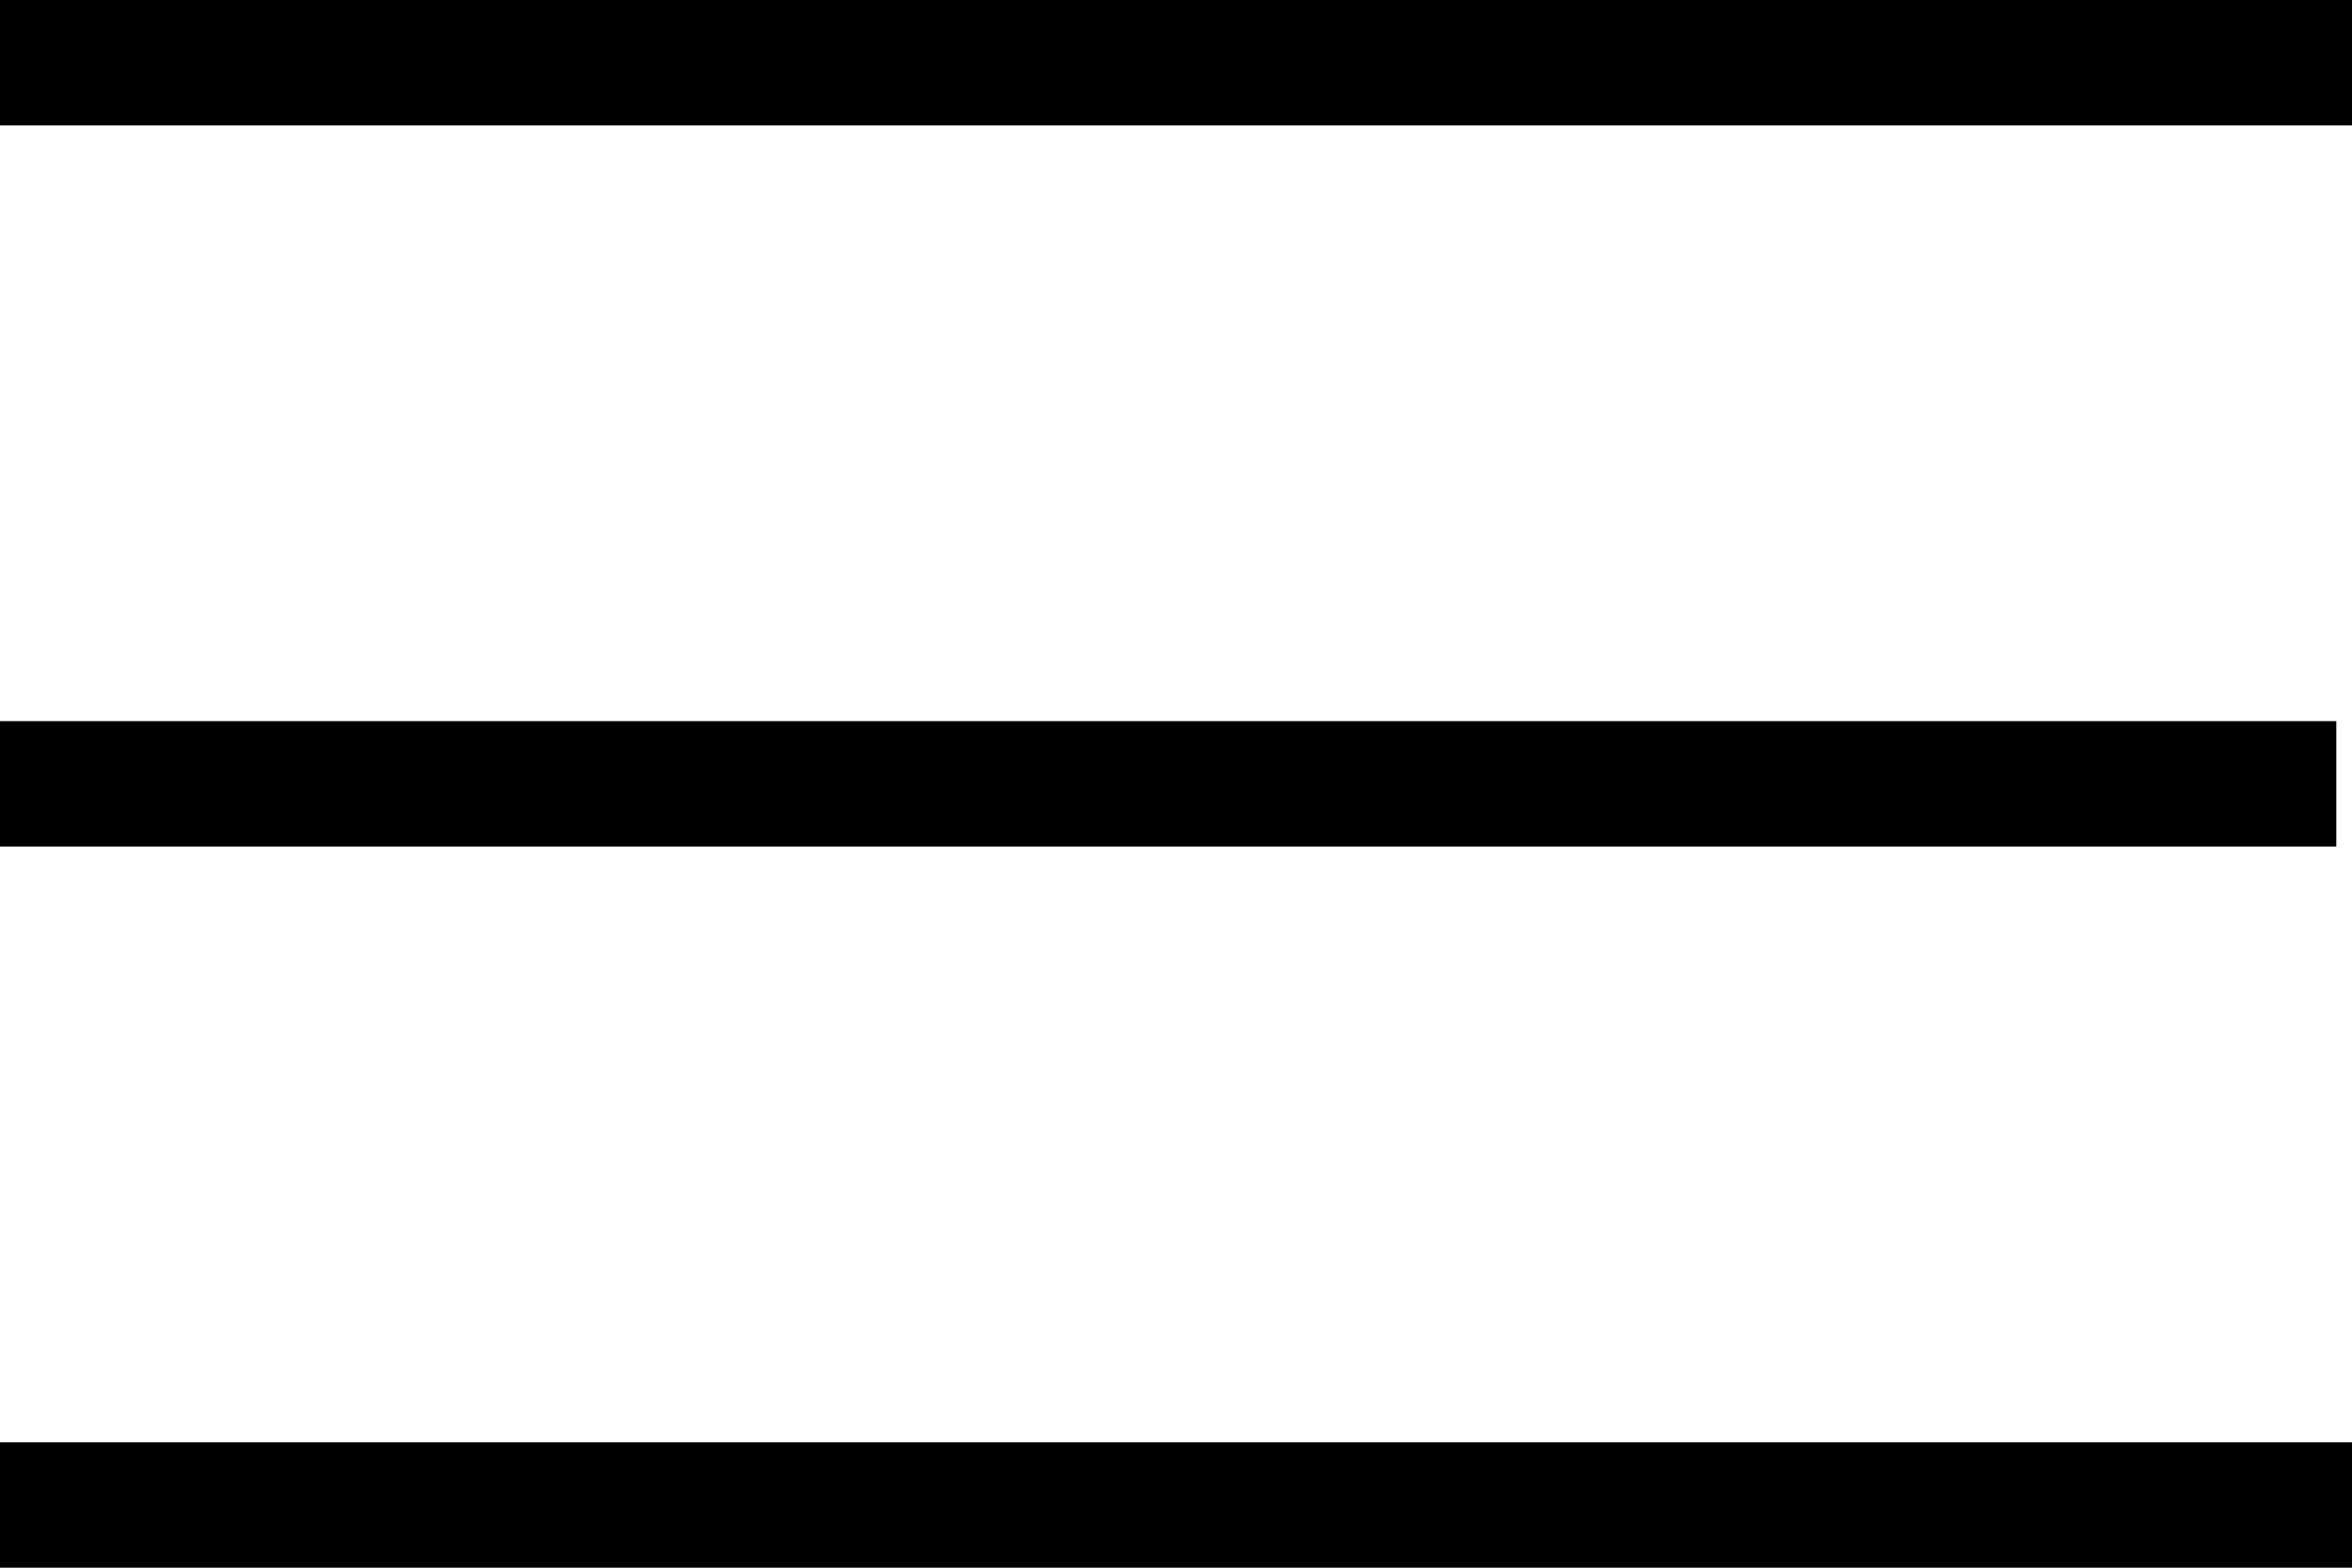
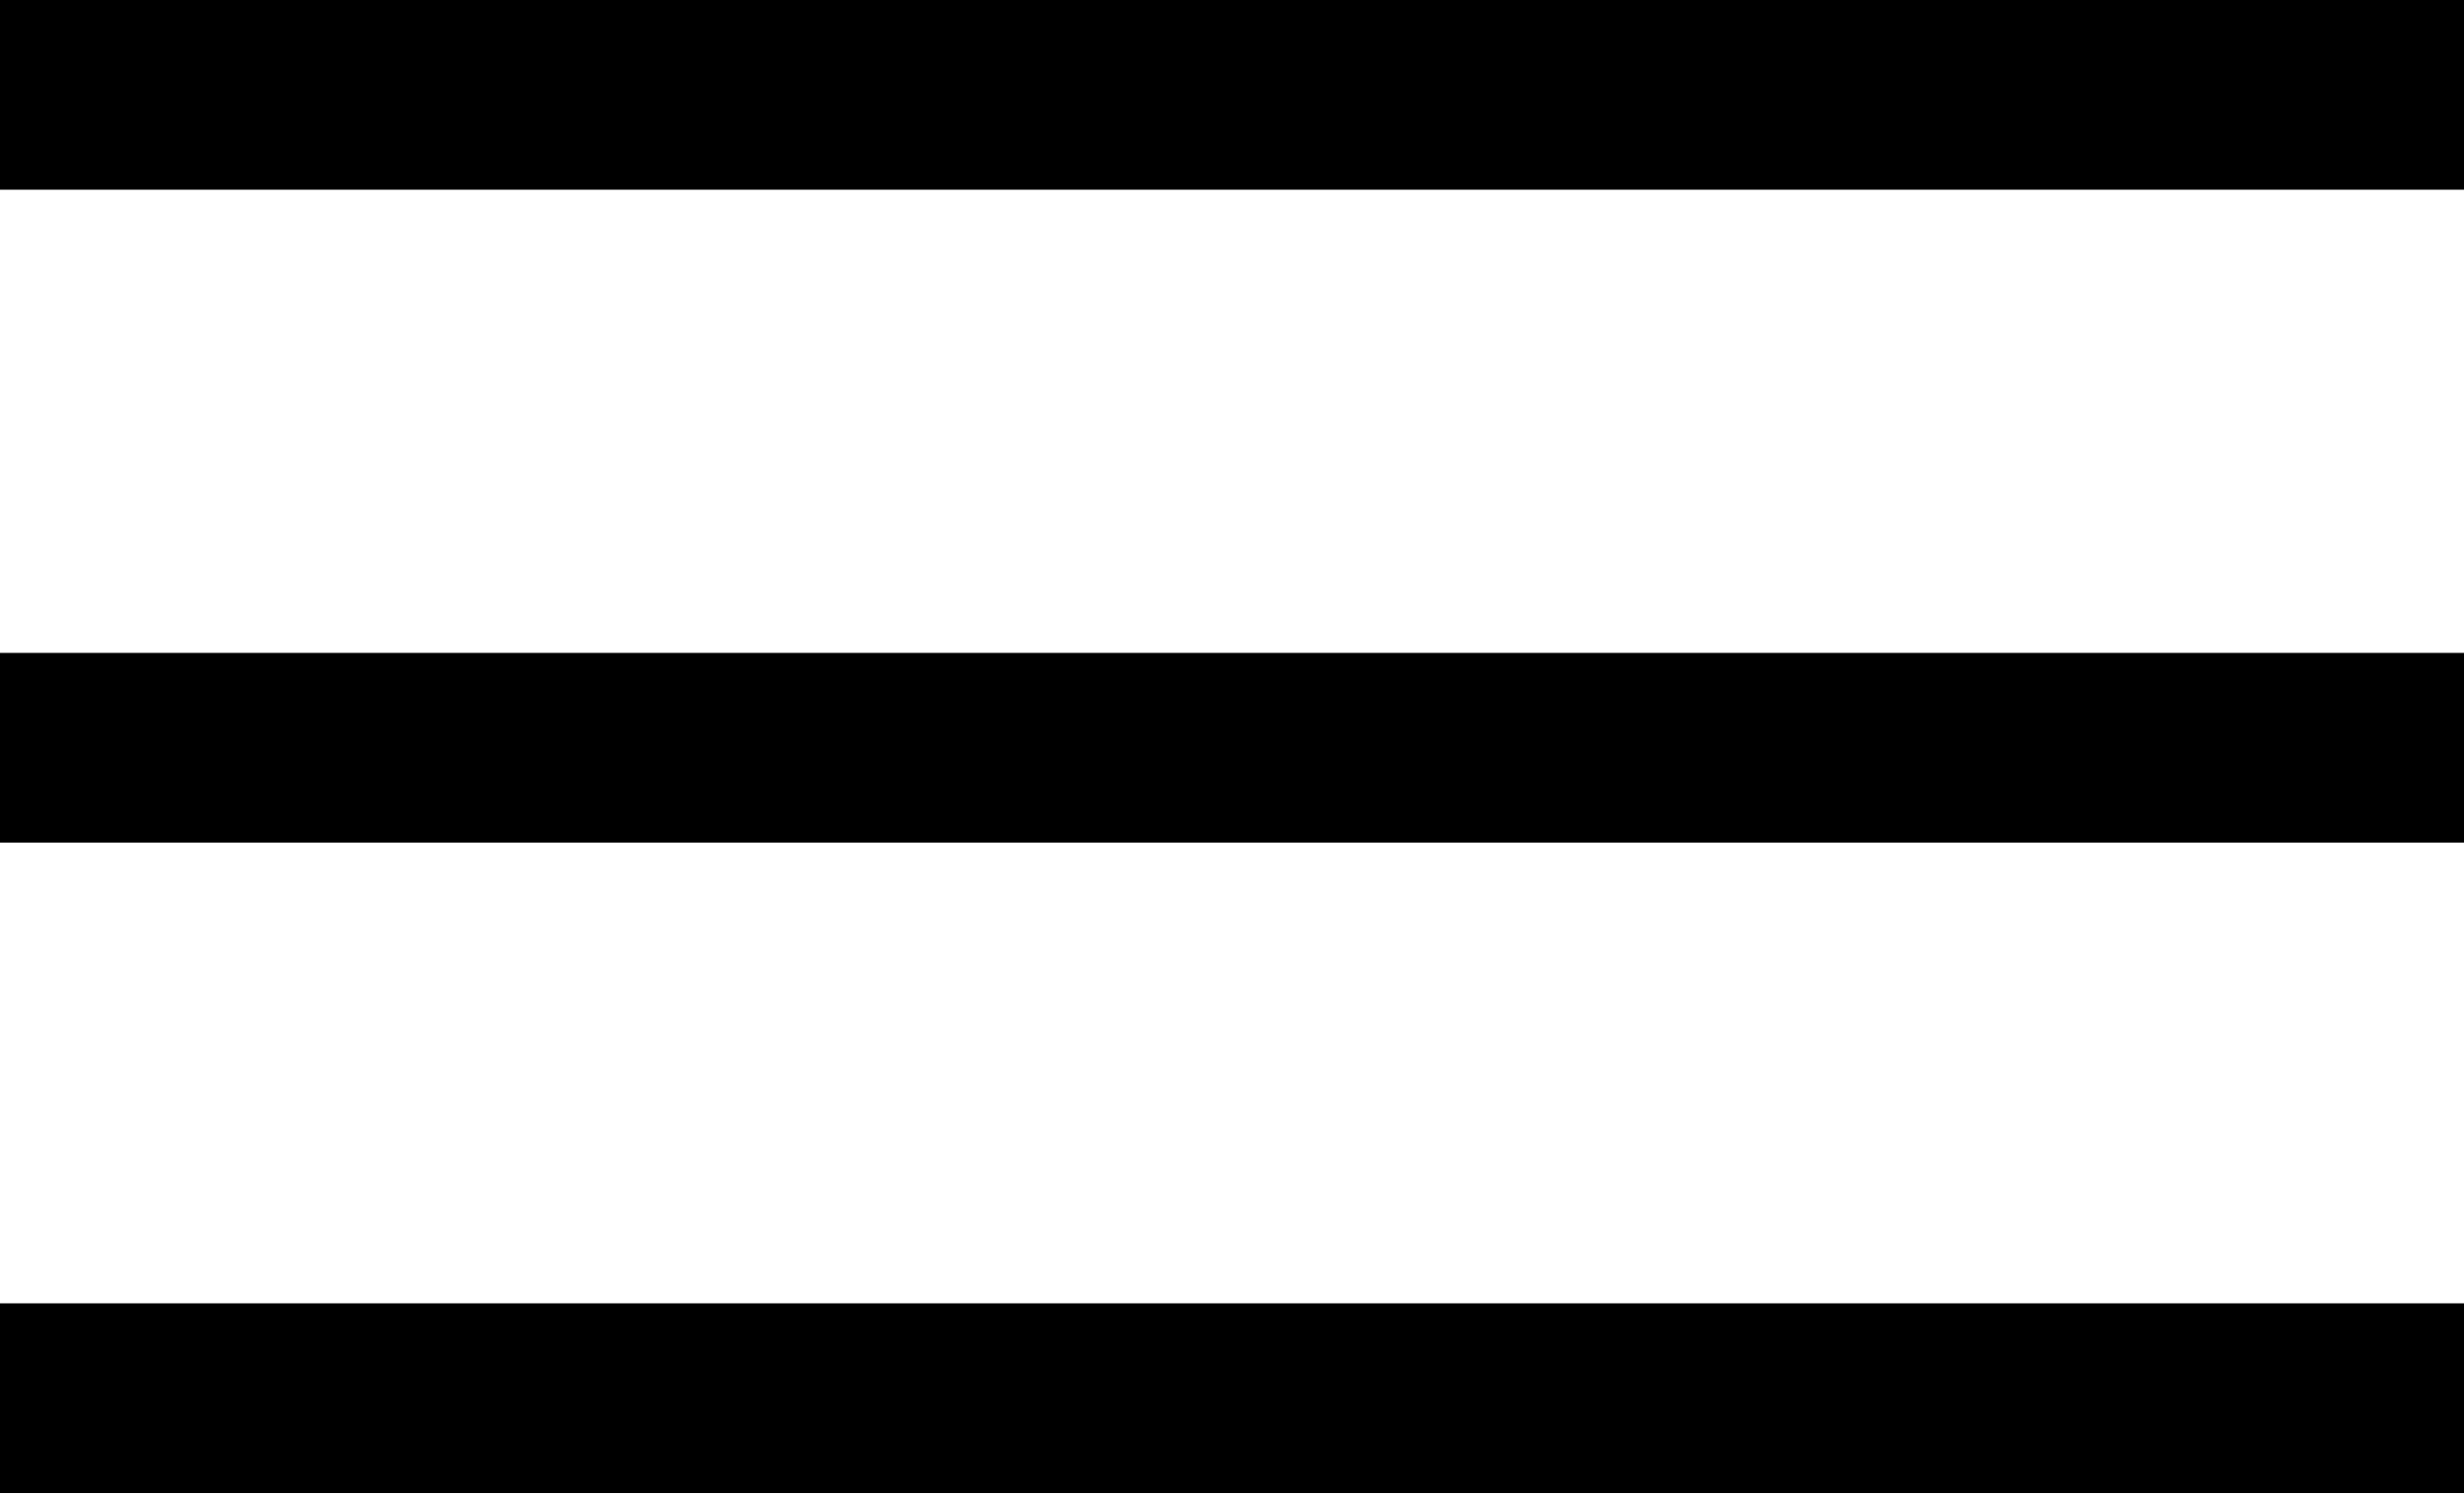
- <svg xmlns="http://www.w3.org/2000/svg" version="1.1" id="Ebene_1" x="0px" y="0px" viewBox="0 0 150 100" style="enable-background:new 0 0 150 100;" xml:space="preserve">
-   <rect width="150" height="8" />
-   <rect x="-1" y="46" width="150" height="8" />
-   <rect y="92" width="150" height="8" />
+ <svg xmlns="http://www.w3.org/2000/svg" version="1.1" id="Ebene_1" x="0px" y="0px" viewBox="0 0 100 60.7" style="enable-background:new 0 0 100 60.7;" xml:space="preserve">
+   <rect width="100" height="7.7" />
+   <rect y="26.5" width="100" height="7.7" />
+   <rect y="52.9" width="100" height="7.7" />
</svg>
